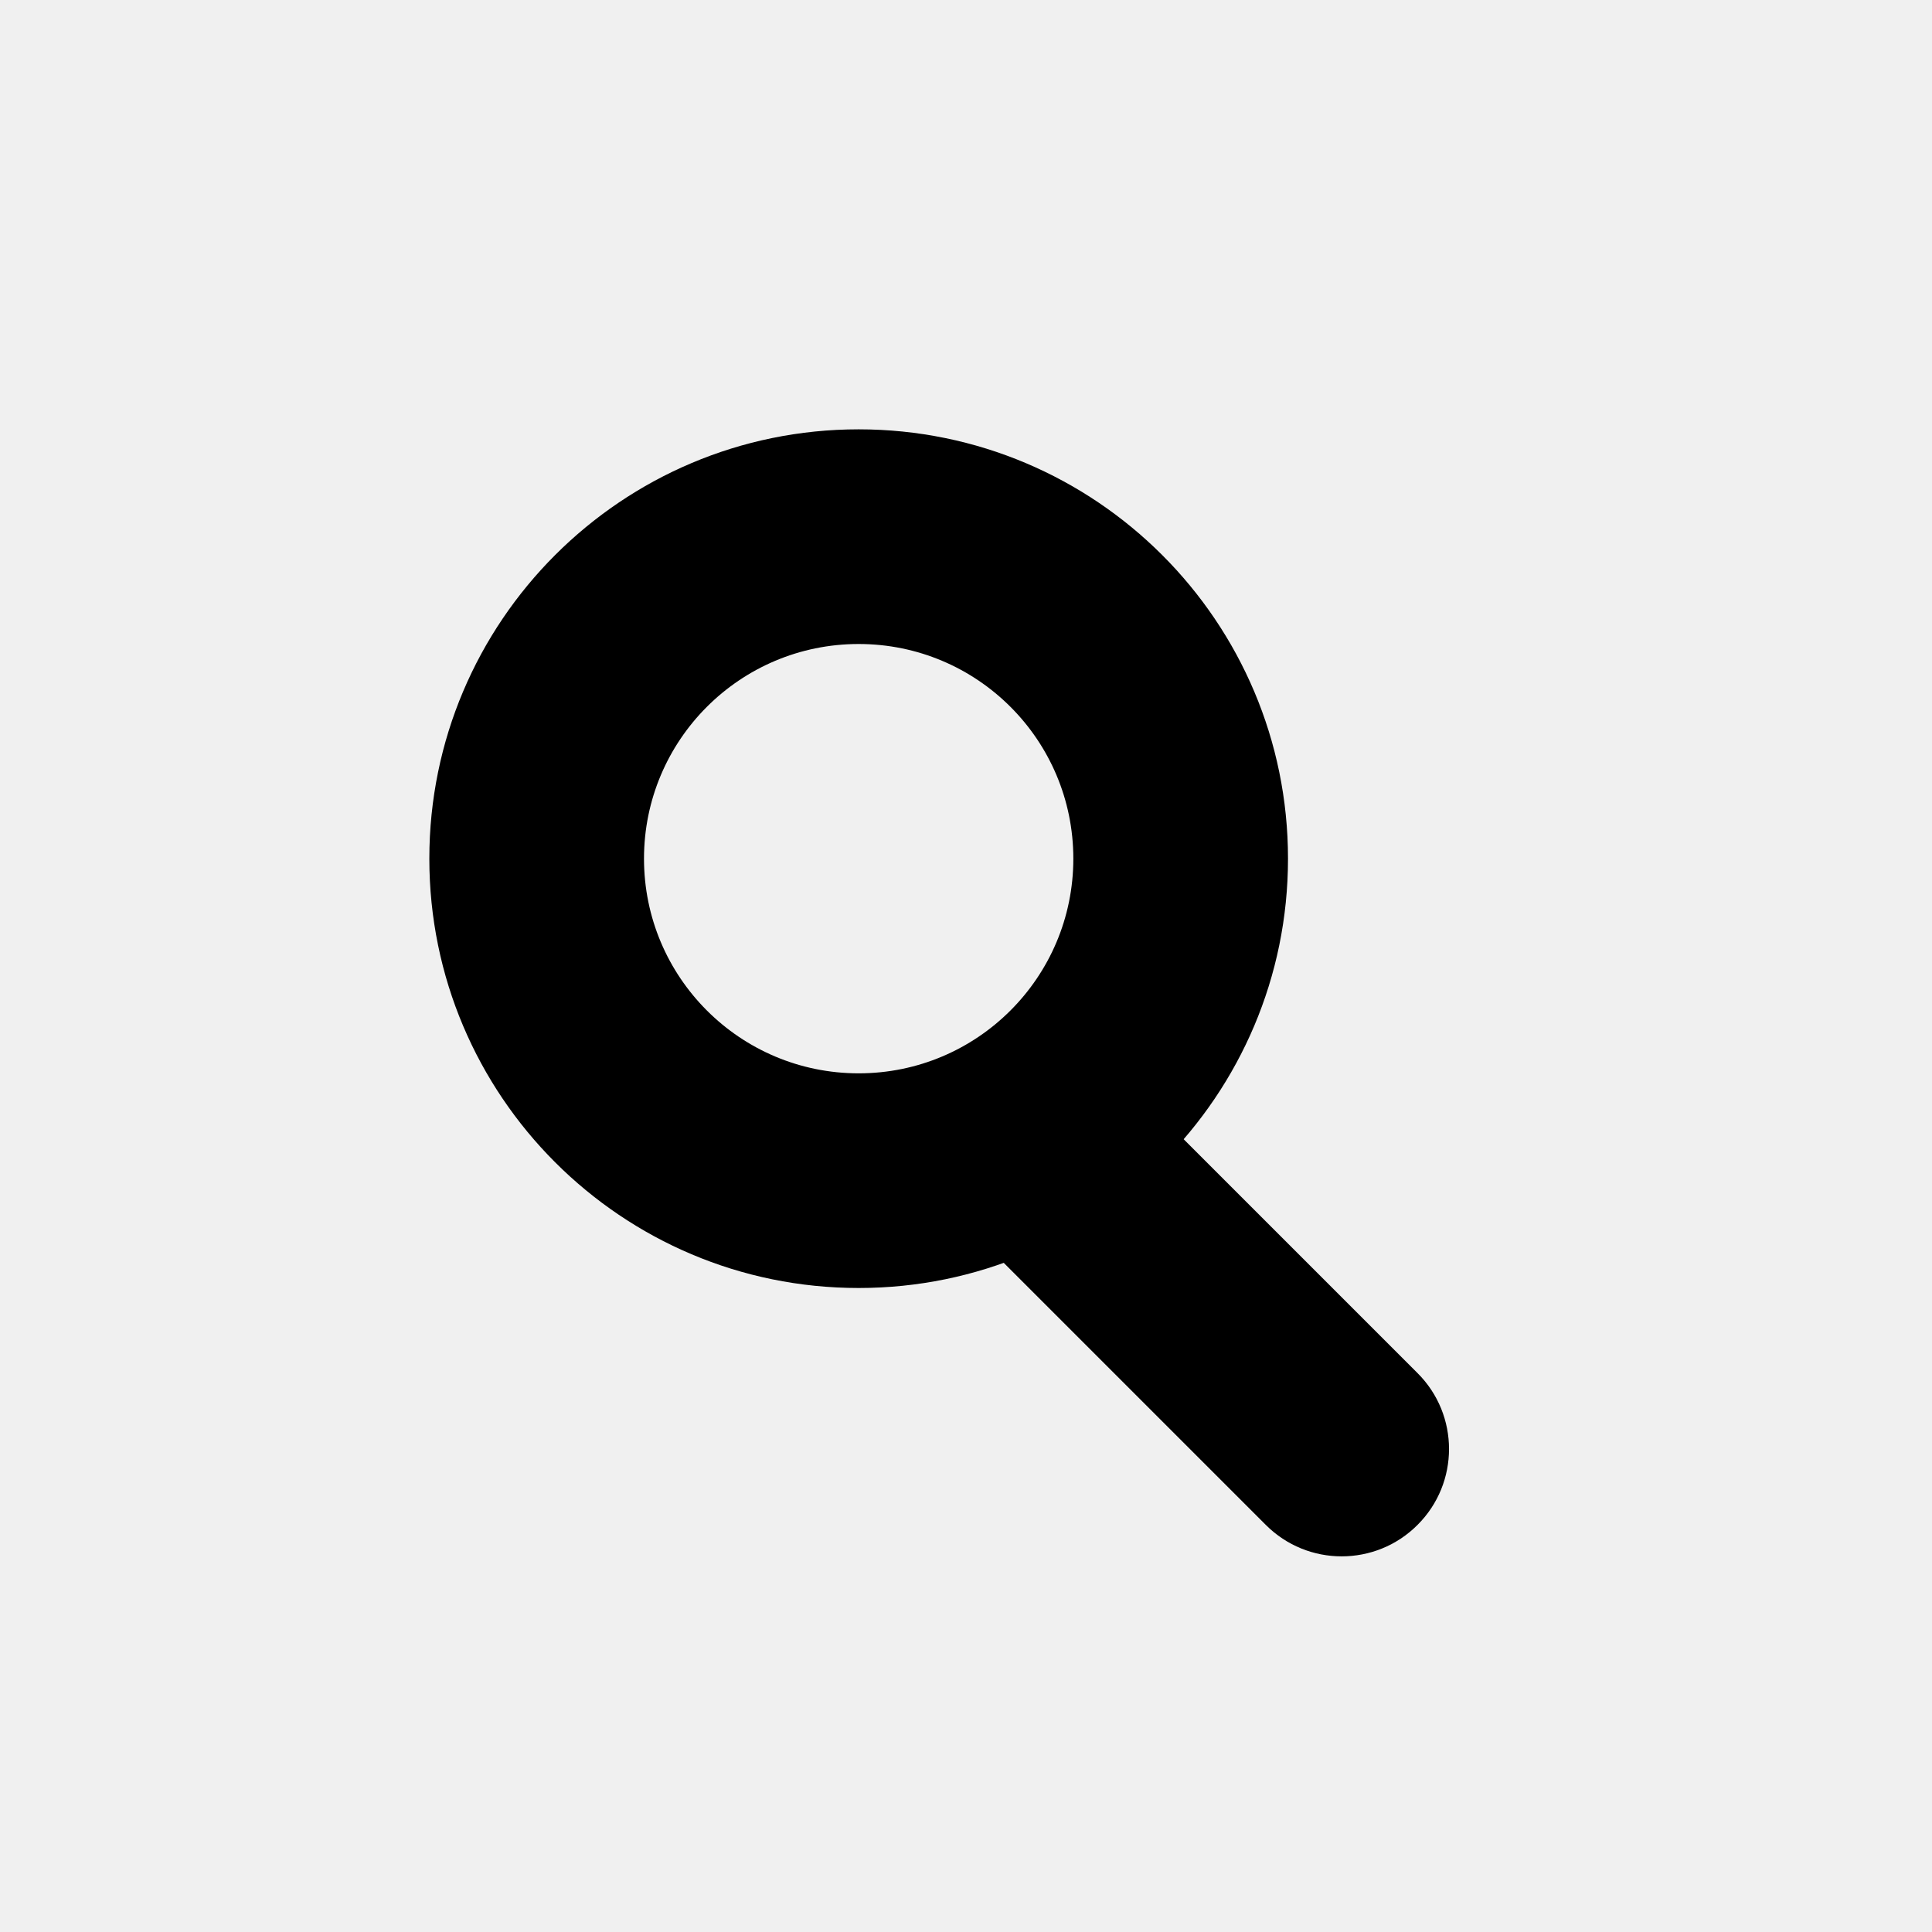
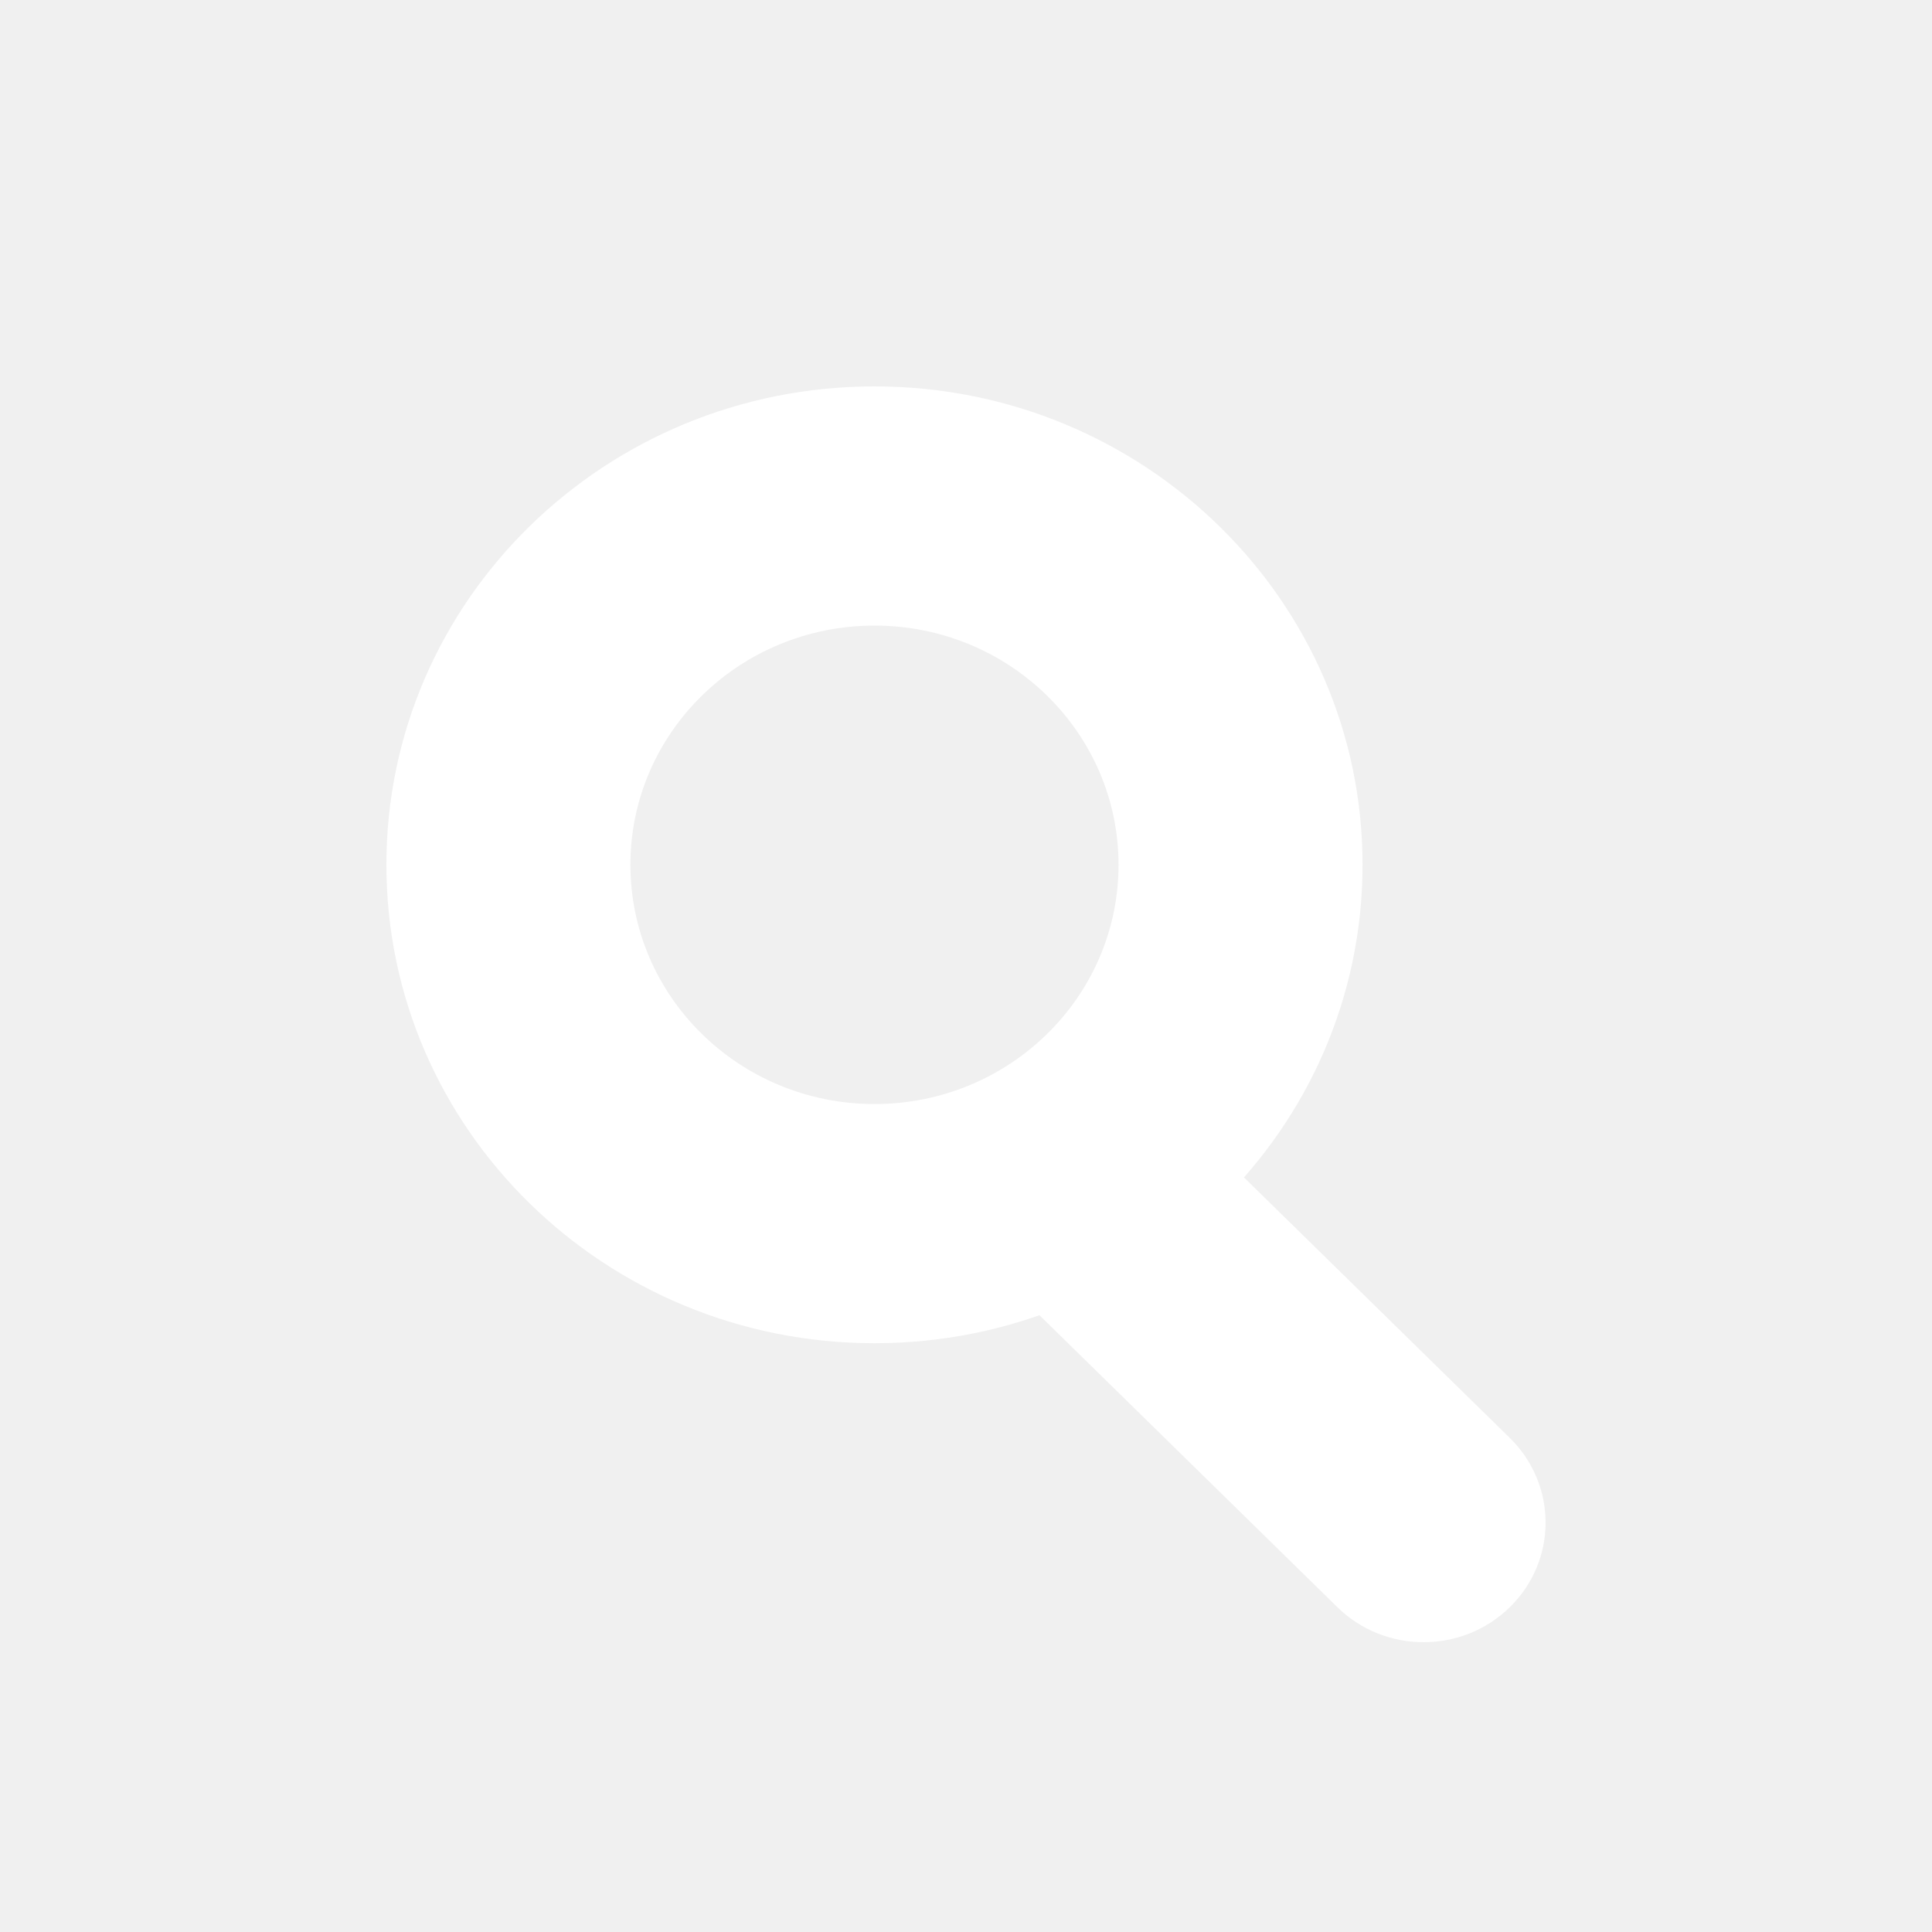
- <svg xmlns="http://www.w3.org/2000/svg" width="18" height="18" viewBox="0 0 18 18" fill="none">
-   <path fill-rule="evenodd" clip-rule="evenodd" d="M8 6C6.895 6 6 6.895 6 8C6 9.105 6.895 10 8 10C9.105 10 10 9.105 10 8C10 6.895 9.105 6 8 6ZM4 8C4 5.791 5.791 4 8 4C10.209 4 12 5.791 12 8C12 10.209 10.209 12 8 12C5.791 12 4 10.209 4 8Z" fill="currentcolor" />
-   <path fill-rule="evenodd" clip-rule="evenodd" d="M9.293 10.293C9.683 9.902 10.317 9.902 10.707 10.293L13.207 12.793C13.598 13.183 13.598 13.817 13.207 14.207C12.817 14.598 12.183 14.598 11.793 14.207L9.293 11.707C8.902 11.317 8.902 10.683 9.293 10.293Z" fill="currentcolor" />
+ <svg xmlns="http://www.w3.org/2000/svg" width="20" height="20" viewBox="0 0 20 20" fill="none">
+   <path fill-rule="evenodd" clip-rule="evenodd" d="M9.053 6.476C7.657 6.476 6.526 7.585 6.526 8.952C6.526 10.32 7.657 11.429 9.053 11.429C10.448 11.429 11.579 10.32 11.579 8.952C11.579 7.585 10.448 6.476 9.053 6.476ZM4 8.952C4 6.217 6.262 4 9.053 4C11.843 4 14.105 6.217 14.105 8.952C14.105 11.688 11.843 13.905 9.053 13.905C6.262 13.905 4 11.688 4 8.952Z" fill="white" />
+   <path fill-rule="evenodd" clip-rule="evenodd" d="M10.686 11.791C11.179 11.308 11.979 11.308 12.472 11.791L15.63 14.886C16.123 15.37 16.123 16.154 15.63 16.637C15.137 17.121 14.337 17.121 13.844 16.637L10.686 13.542C10.193 13.059 10.193 12.275 10.686 11.791Z" fill="white" />
</svg>
